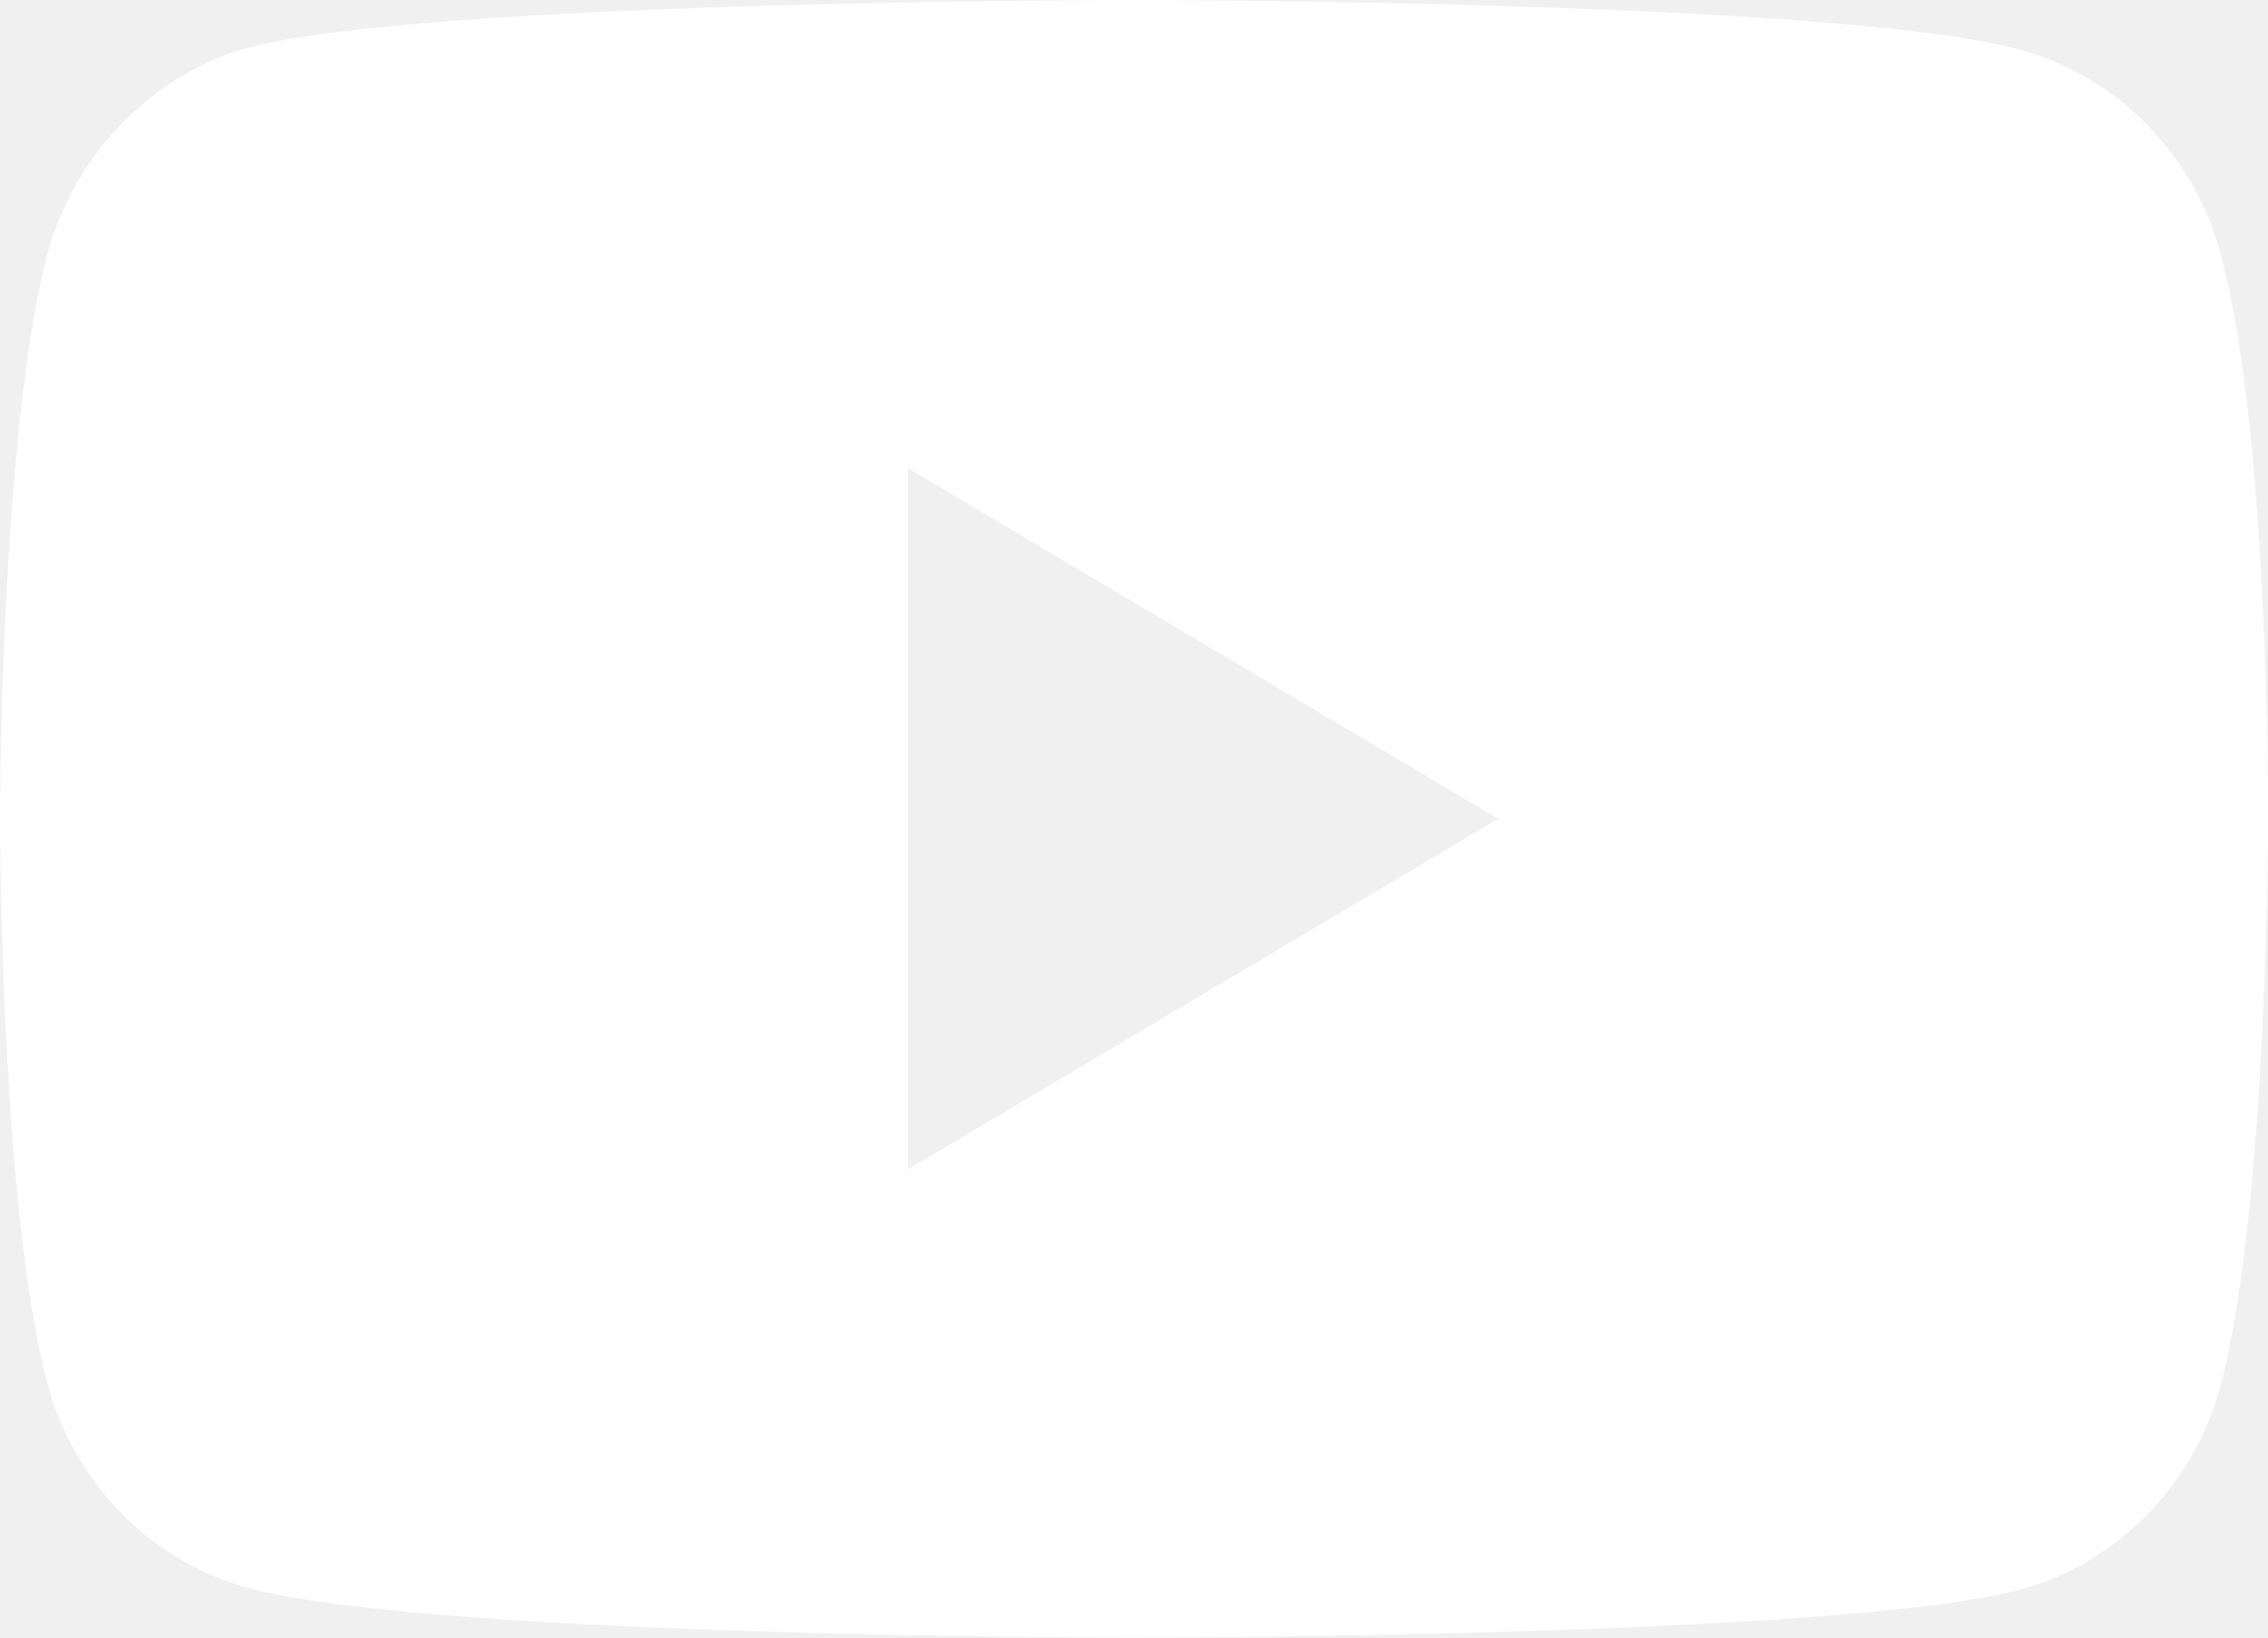
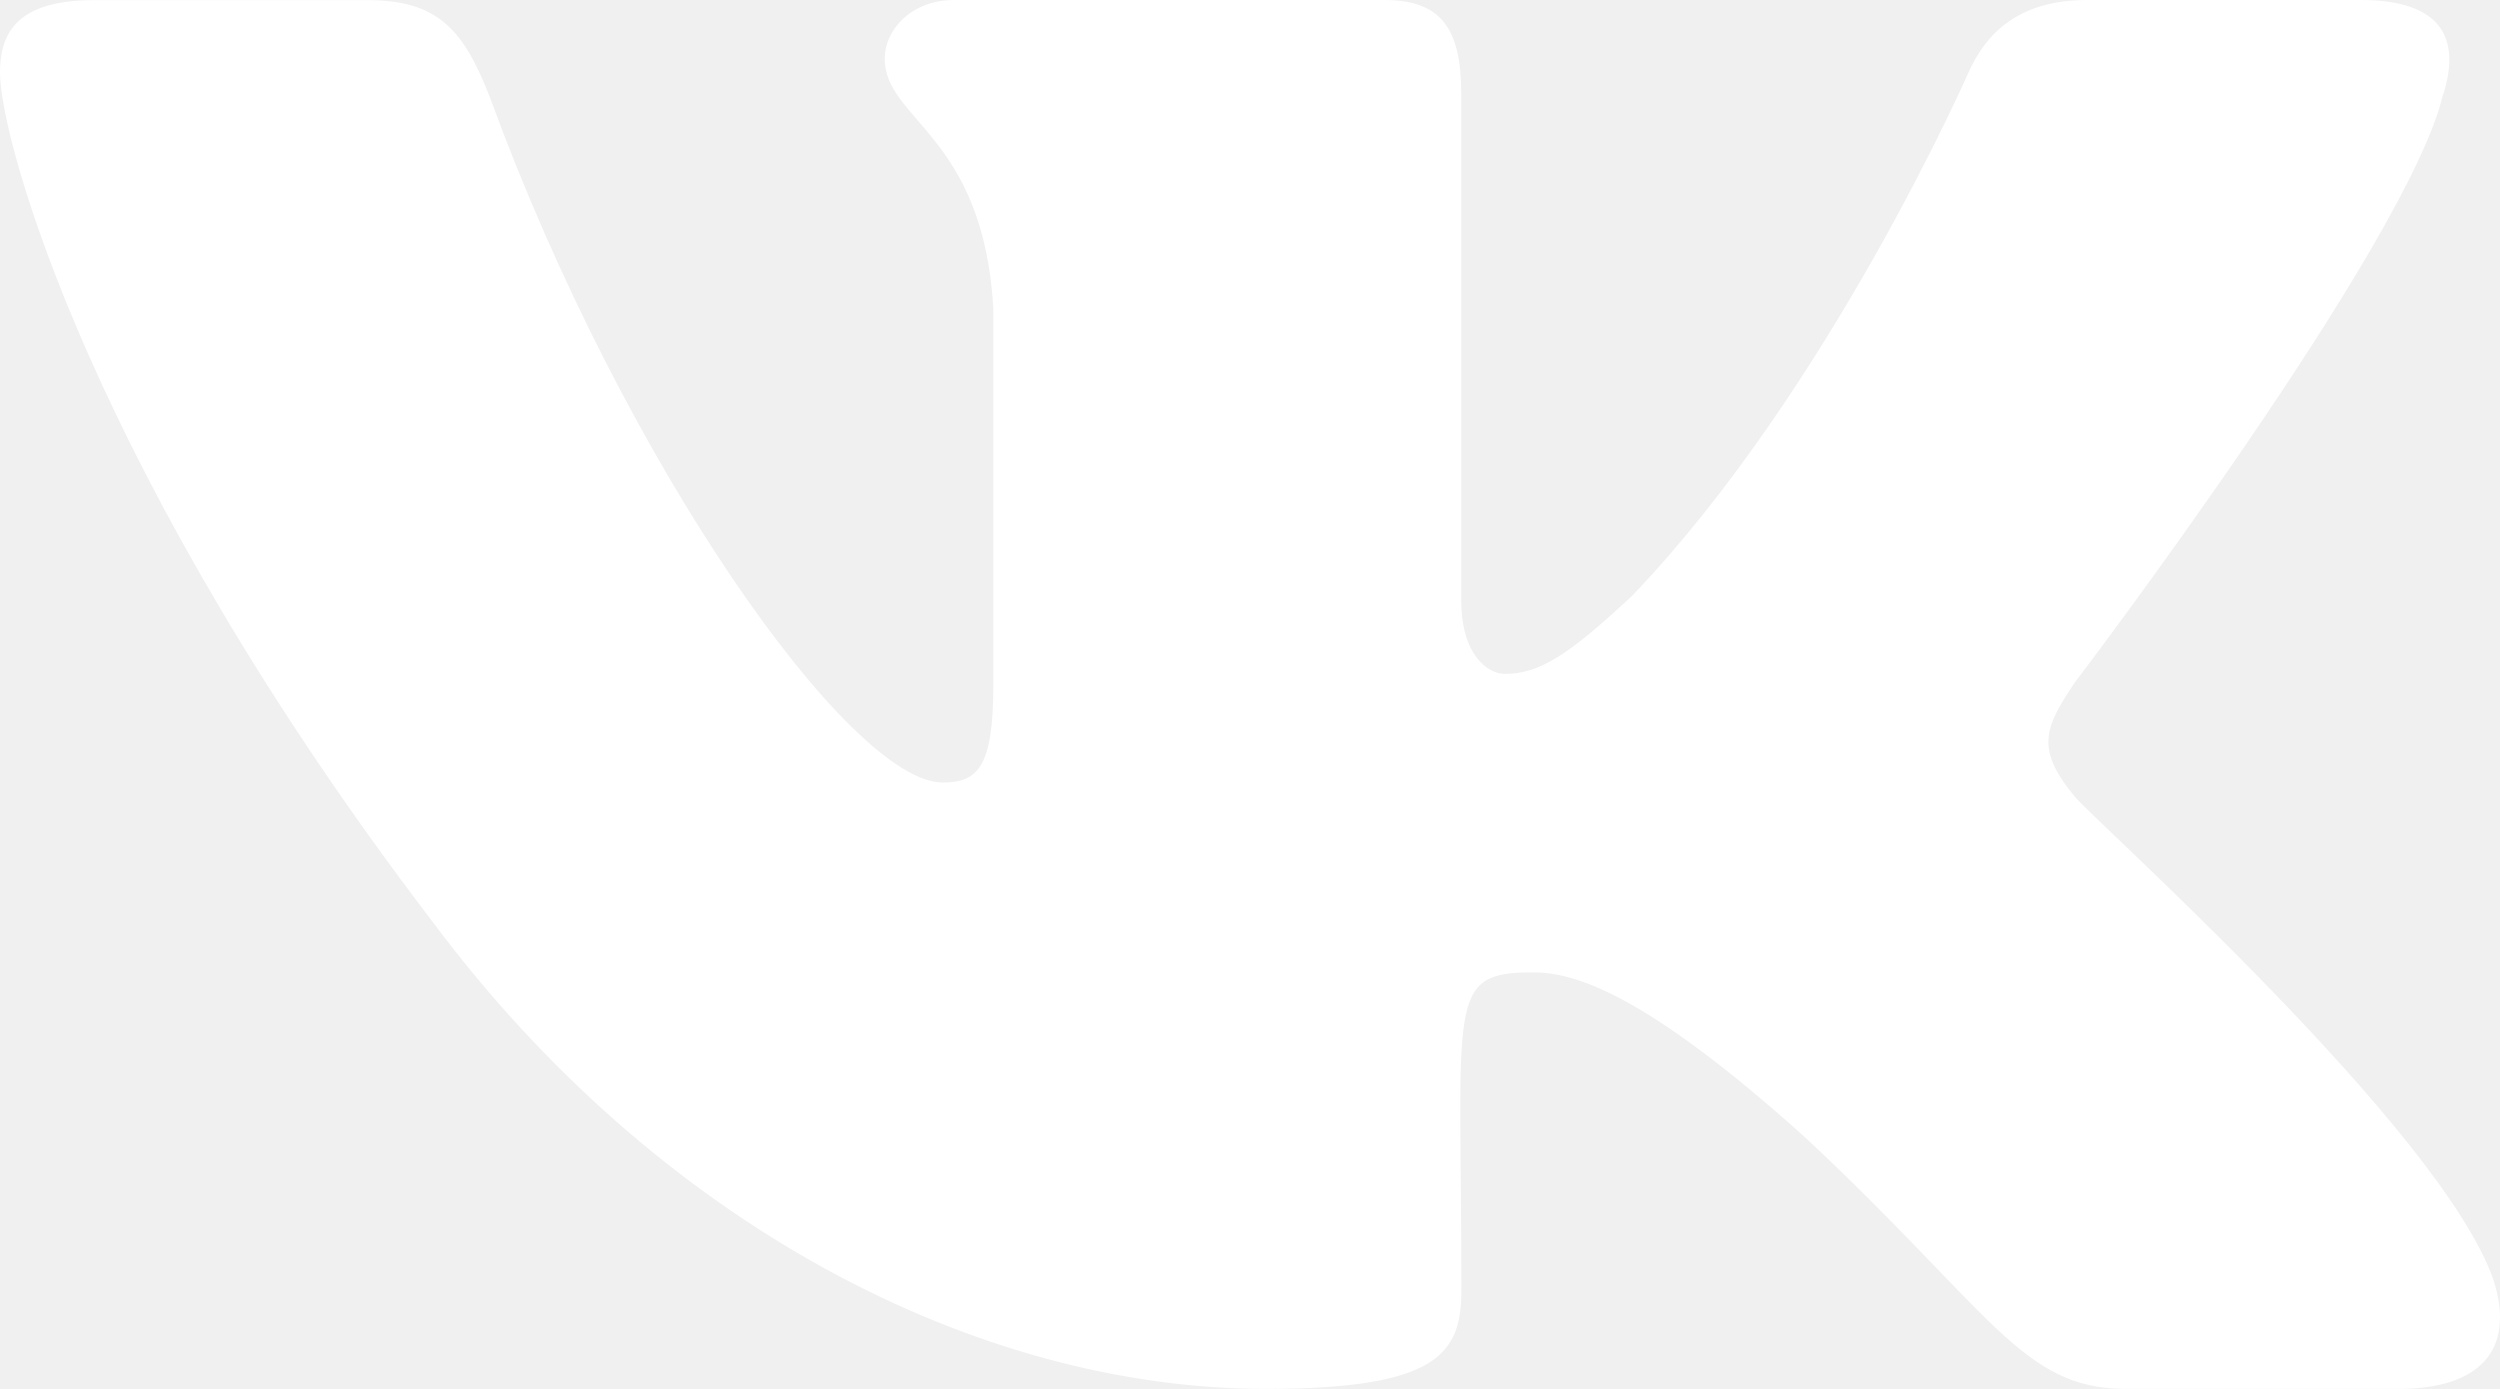
- <svg xmlns="http://www.w3.org/2000/svg" width="18" height="13" viewBox="0 0 18 13" fill="none">
-   <path d="M17.629 2.034C17.422 1.239 16.814 0.612 16.043 0.398C14.634 0 9 0 9 0C9 0 3.366 0 1.957 0.382C1.201 0.596 0.578 1.239 0.371 2.034C0 3.487 0 6.5 0 6.5C0 6.5 0 9.528 0.371 10.966C0.578 11.761 1.186 12.388 1.957 12.602C3.381 13 9 13 9 13C9 13 14.634 13 16.043 12.617C16.814 12.403 17.422 11.776 17.629 10.981C18 9.528 18 6.515 18 6.515C18 6.515 18.015 3.487 17.629 2.034ZM7.206 9.284V3.716L11.891 6.5L7.206 9.284Z" fill="white" />
+ <svg xmlns="http://www.w3.org/2000/svg" width="18" height="10" viewBox="0 0 18 10" fill="none">
+   <path d="M14.937 5.734C14.646 5.384 14.729 5.229 14.937 4.916C14.941 4.912 17.343 1.751 17.59 0.679L17.592 0.678C17.715 0.287 17.592 0 16.997 0H15.029C14.528 0 14.297 0.246 14.173 0.522C14.173 0.522 13.171 2.806 11.754 4.287C11.296 4.715 11.085 4.852 10.835 4.852C10.712 4.852 10.521 4.715 10.521 4.324V0.678C10.521 0.209 10.38 0 9.966 0H6.871C6.557 0 6.37 0.219 6.37 0.422C6.37 0.866 7.079 0.969 7.152 2.219V4.931C7.152 5.525 7.039 5.634 6.788 5.634C6.119 5.634 4.495 3.341 3.533 0.716C3.338 0.206 3.149 0.001 2.644 0.001H0.675C0.113 0.001 0 0.247 0 0.523C0 1.01 0.669 3.432 3.111 6.632C4.739 8.816 7.031 10 9.116 10C10.369 10 10.522 9.737 10.522 9.285C10.522 7.198 10.409 7.001 11.037 7.001C11.328 7.001 11.829 7.138 12.999 8.191C14.336 9.441 14.556 10 15.304 10H17.272C17.833 10 18.118 9.737 17.954 9.219C17.58 8.128 15.051 5.884 14.937 5.734Z" fill="white" />
</svg>
